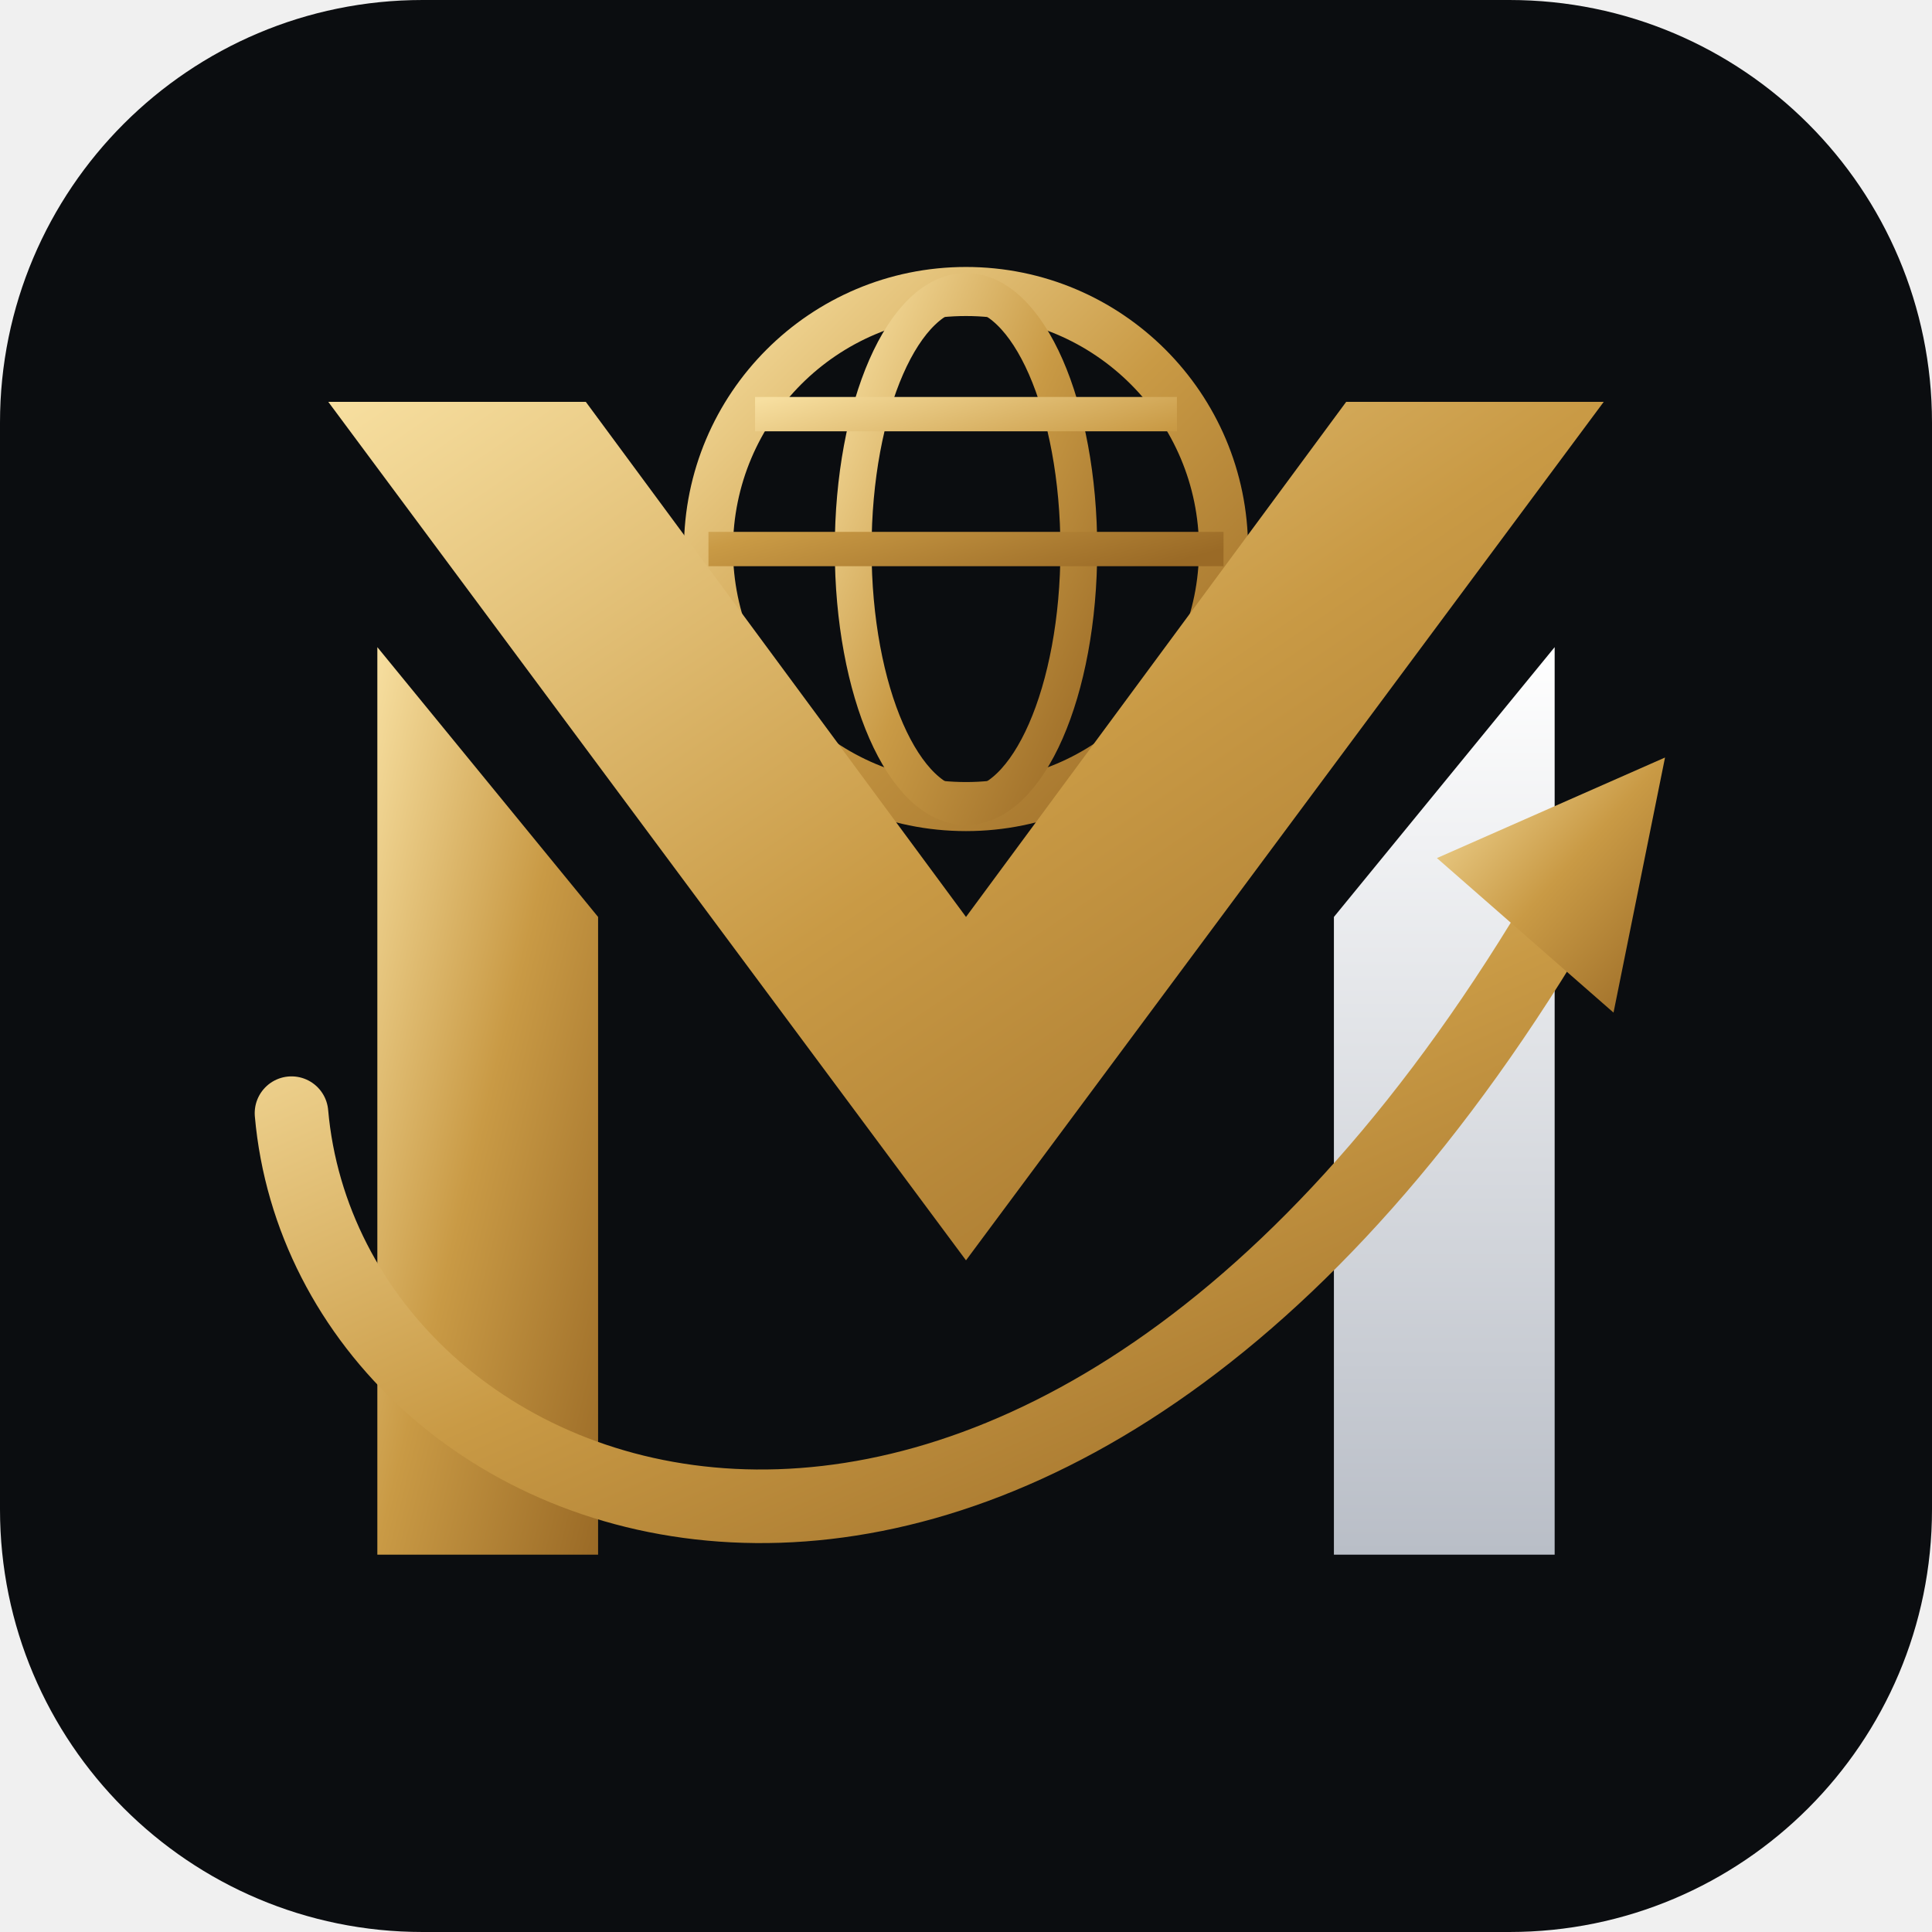
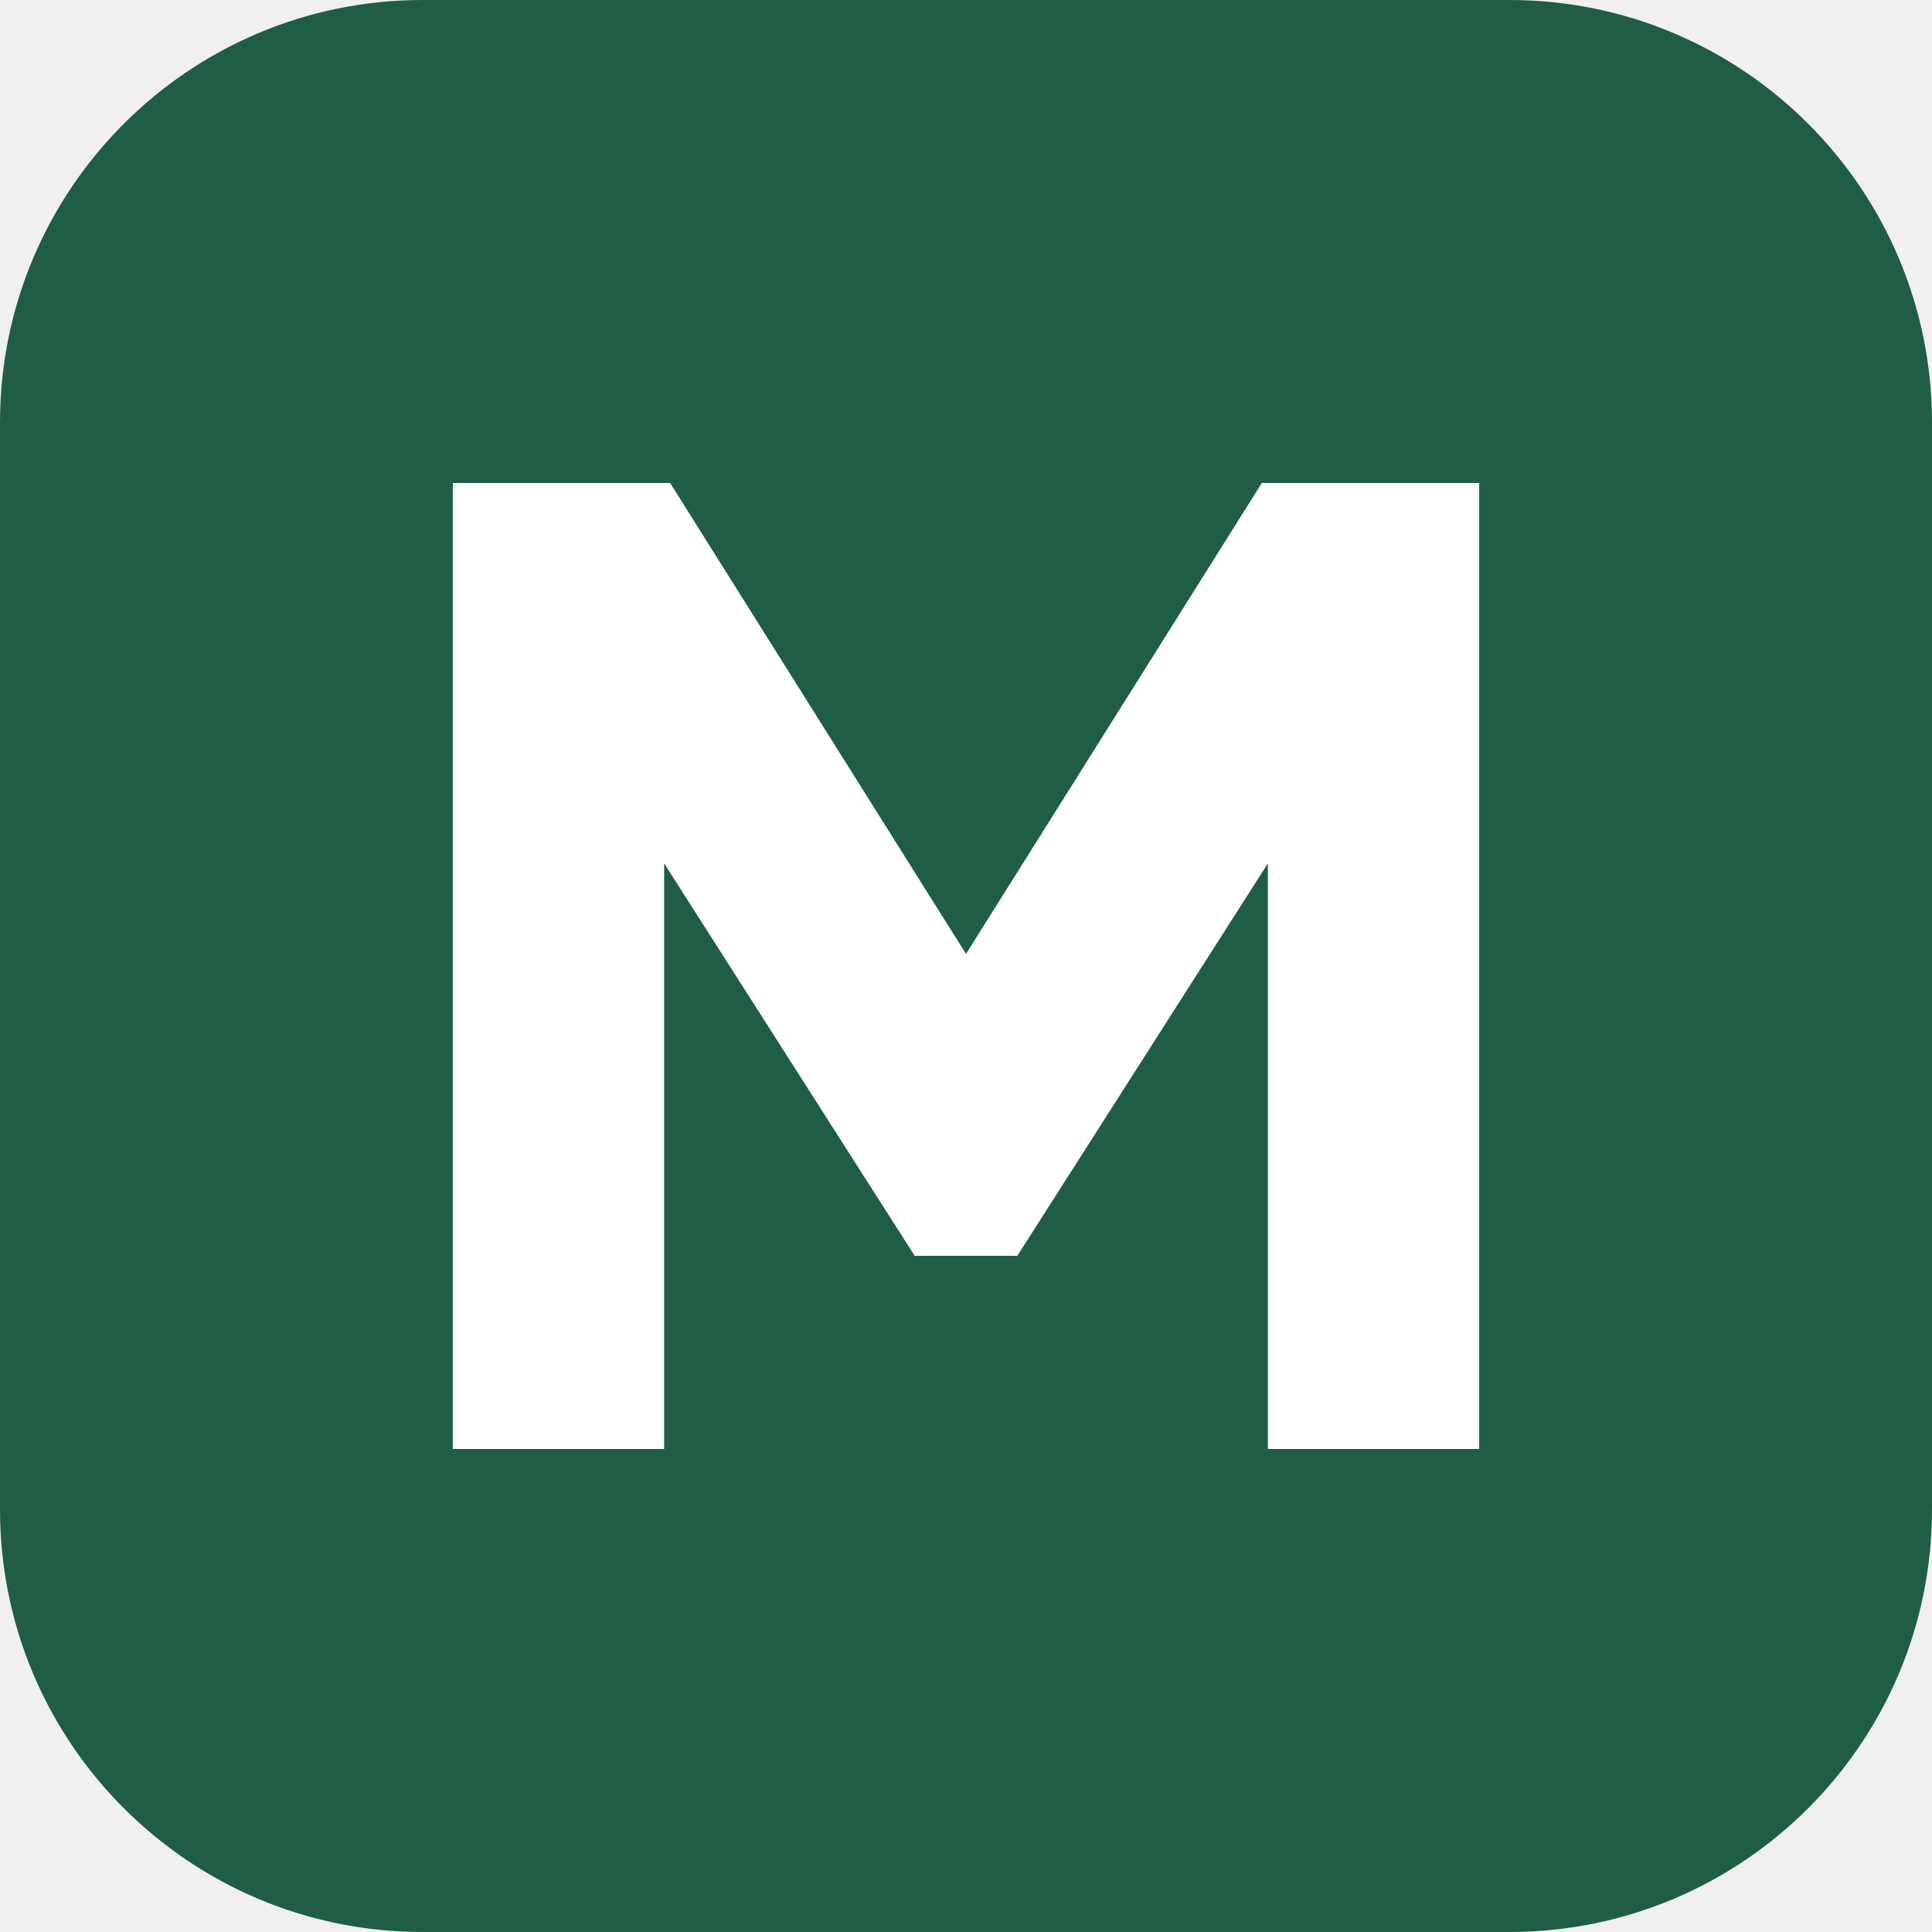
<svg xmlns="http://www.w3.org/2000/svg" viewBox="0 0 64 64">
-   <defs>
-     <linearGradient id="g" x1="0" y1="0" x2="1" y2="1">
-       <stop offset="0" stop-color="#F7DFA0" />
-       <stop offset="0.5" stop-color="#C99A45" />
-       <stop offset="1" stop-color="#9A6A26" />
-     </linearGradient>
-     <linearGradient id="s" x1="0" y1="0" x2="0" y2="1">
-       <stop offset="0" stop-color="#FFFFFF" />
-       <stop offset="1" stop-color="#B9BEC7" />
-     </linearGradient>
-   </defs>
-   <rect width="64" height="64" rx="14" fill="#0B0D10" />
-   <g transform="translate(6 6) scale(0.8125)">
-     <circle cx="32" cy="15" r="10.5" fill="none" stroke="url(#g)" stroke-width="2" />
-     <ellipse cx="32" cy="15" rx="4.6" ry="10.5" fill="none" stroke="url(#g)" stroke-width="1.5" />
-     <path d="M21.5 15 H42.5 M23.4 9.5 H40.6" fill="none" stroke="url(#g)" stroke-width="1.4" />
-     <path d="M8 19 L17 30 V56 H8 Z" fill="url(#g)" />
-     <path d="M56 19 L47 30 V56 H56 Z" fill="url(#s)" />
-     <path d="M6 9 H16.5 L32 30 L47.5 9 H58 L32 44 Z" fill="url(#g)" />
-     <path d="M4.5 38 C6 55 34 66 55.5 31" fill="none" stroke="url(#g)" stroke-width="3" stroke-linecap="round" />
-     <path d="M60.5 23.5 L51.2 27.6 L58.4 33.9 Z" fill="url(#g)" />
-   </g>
+   <rect width="64" height="64" rx="14" fill="#1F5E45" />
+   <path d="M15 48V16h7.2L32 31.6 41.8 16H49v32h-7V28.6l-8.3 13h-3.4L22 28.6V48z" fill="#FFFFFF" />
</svg>
